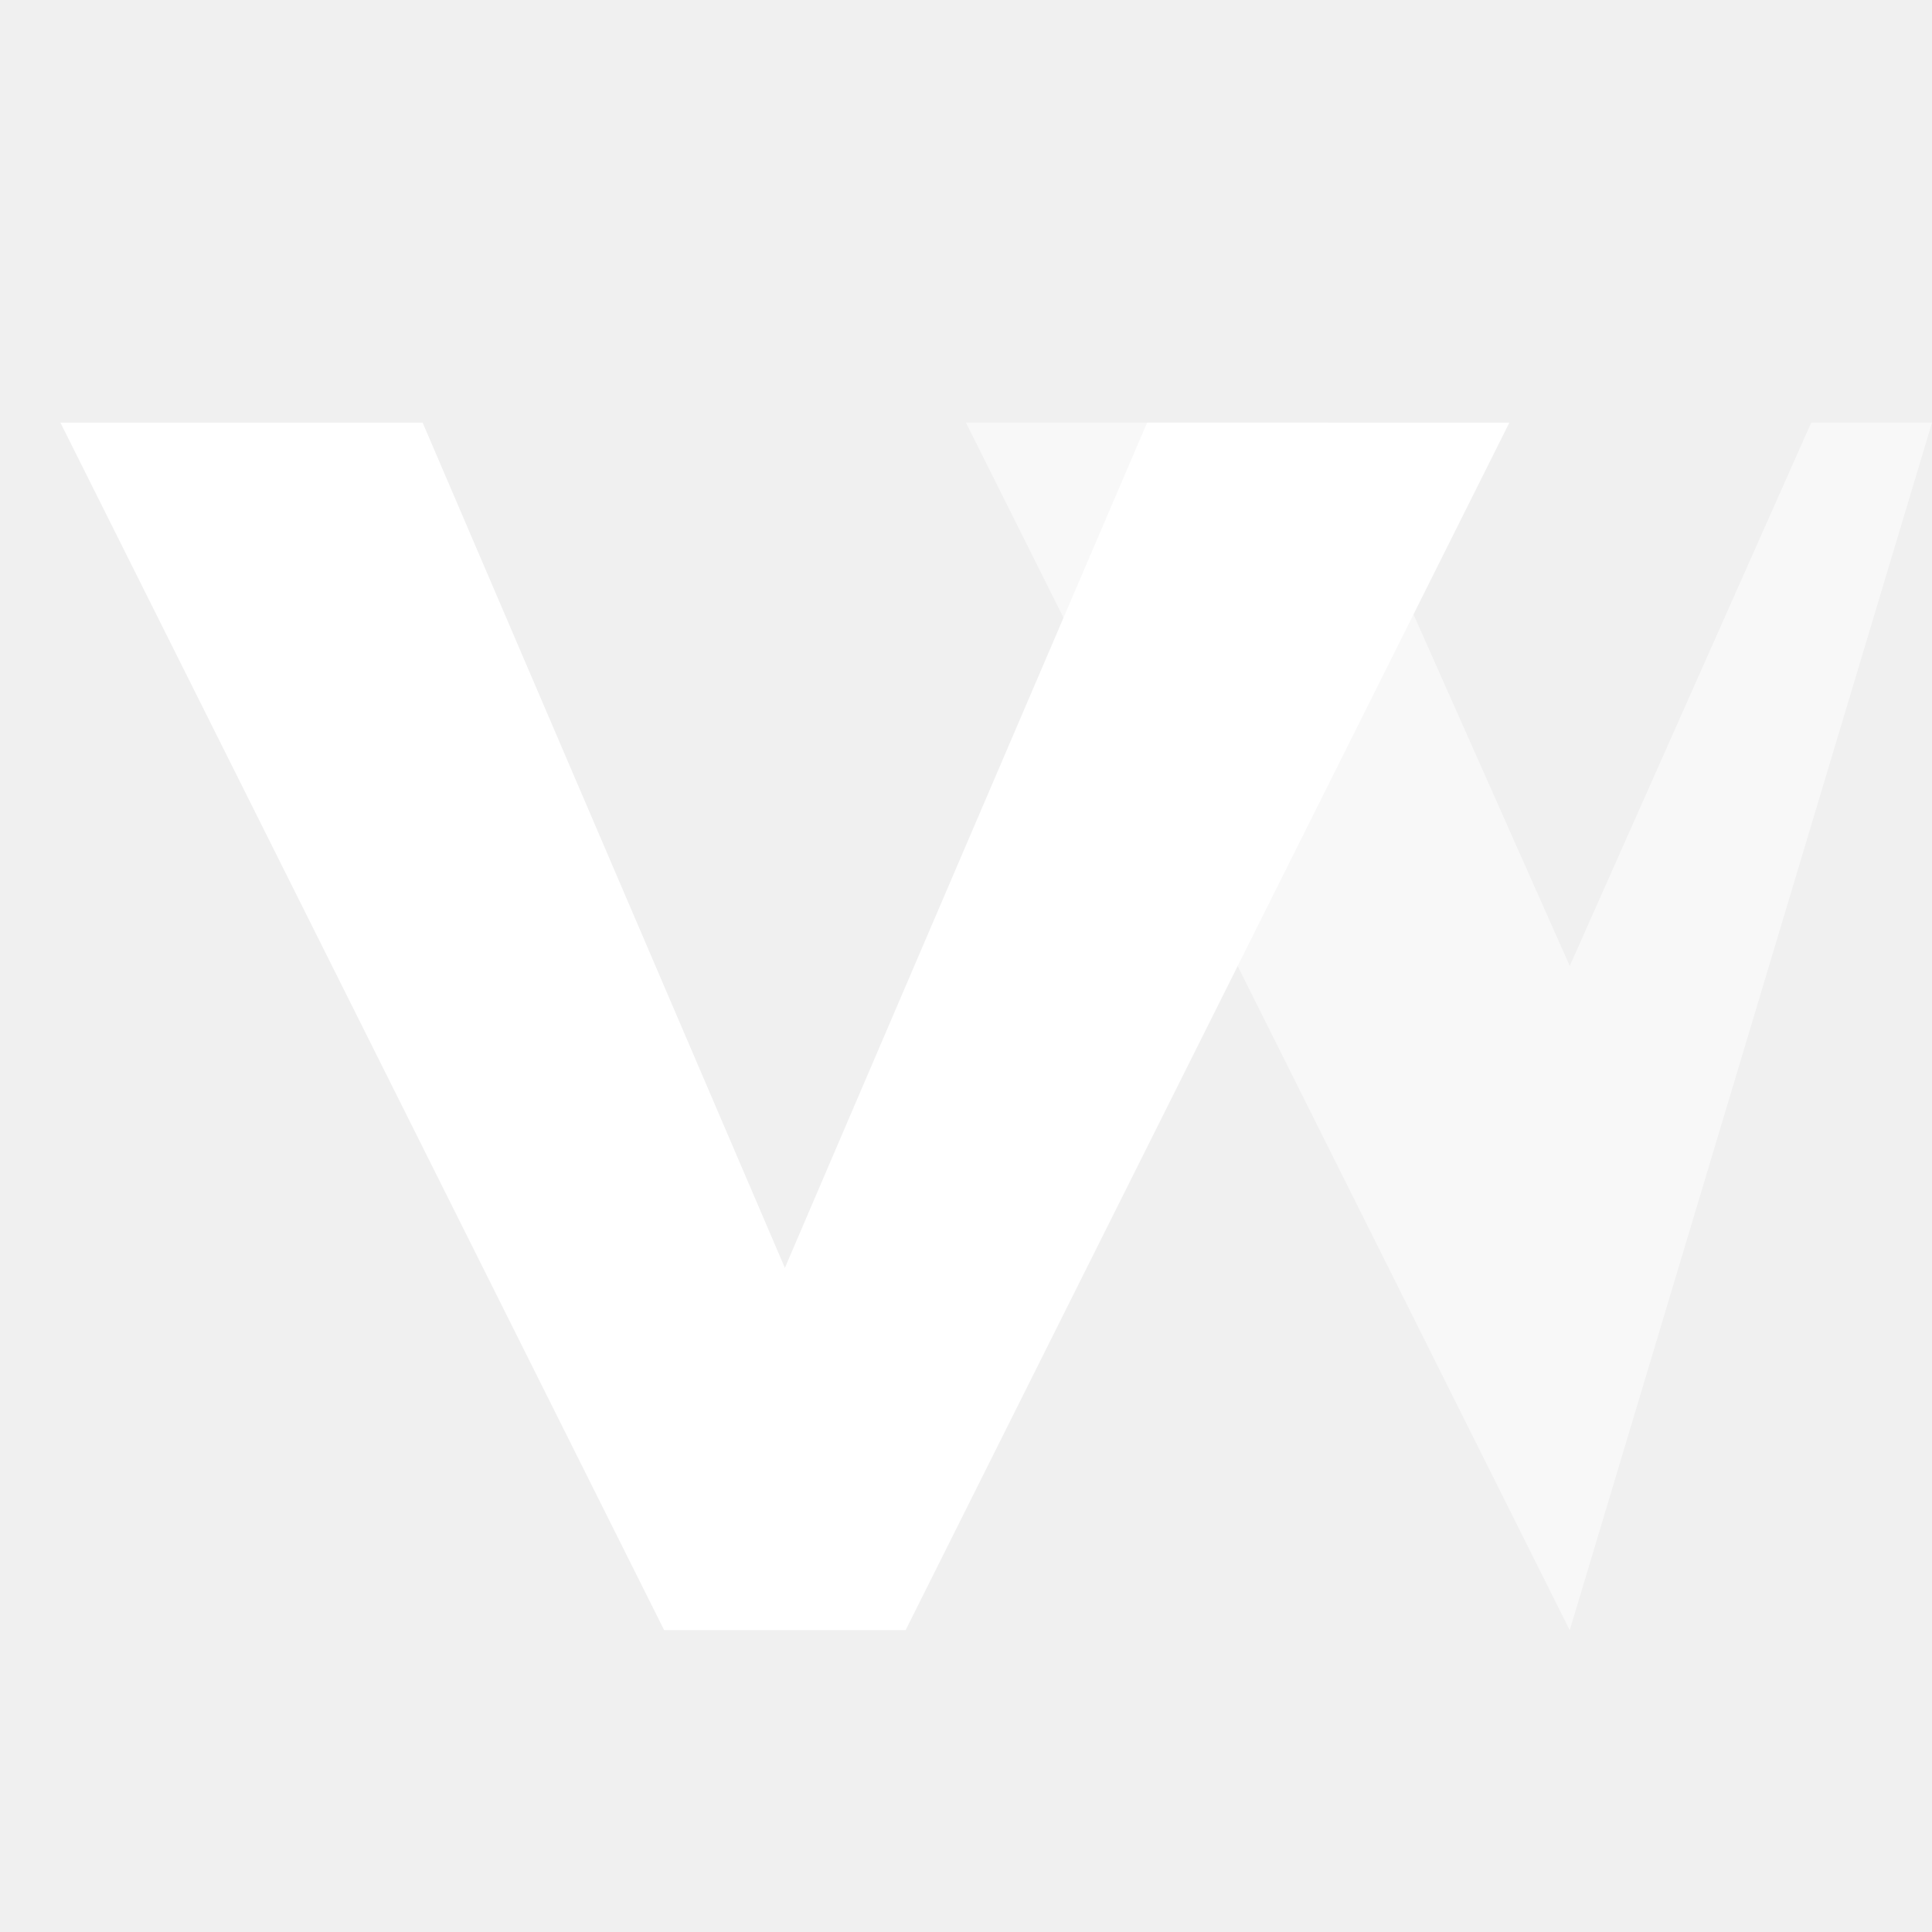
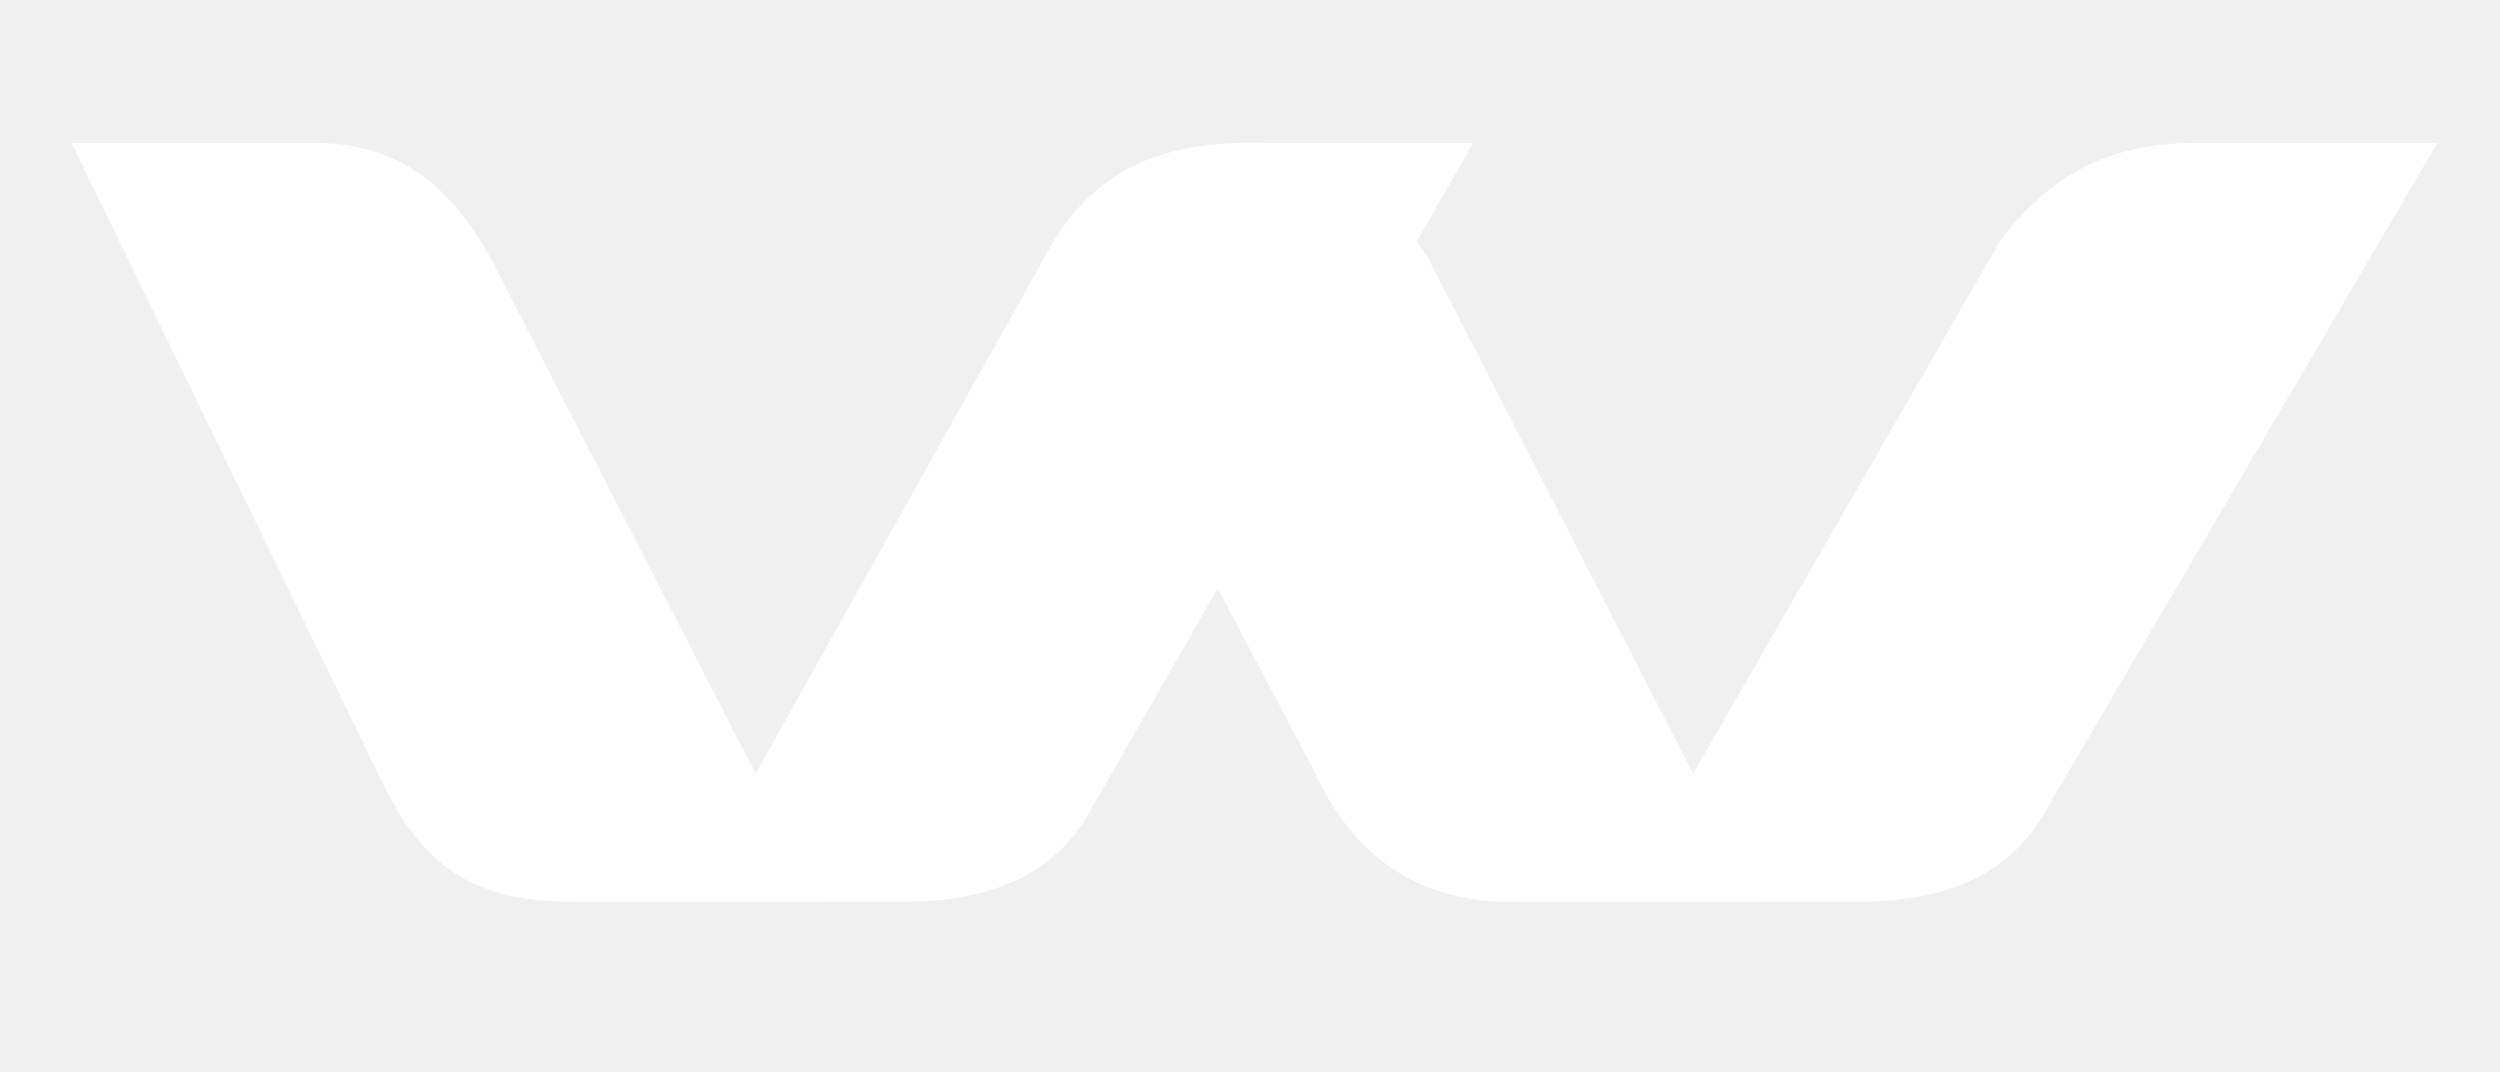
- <svg xmlns="http://www.w3.org/2000/svg" viewBox="0 0 64 64">
-   <path fill="#ffffff" d="M2 14h12l12 28 12-28h12L30 54h-8z" />
-   <path fill="#ffffff" opacity=".55" d="M32 14h12l8 18 8-18h4L52 54z" />
+ <svg xmlns="http://www.w3.org/2000/svg" viewBox="0 0 280 120" role="img">
+   <path fill="#ffffff" d="M8 16H35C44 16 50 20 55 29L92 101H64C52 101 47 96 43 88Z" />
+   <path fill="#ffffff" d="M140 16C149 16 154 20 160 29L197 101H169C158 101 151 95 147 86L119 33C124 21 130 16 140 16Z" />
+   <path fill="#ffffff" d="M64 101C75 101 80 95 85 86L118 27C123 19 130 16 140 16H165L122 91C118 98 111 101 101 101Z" />
+   <path fill="#ffffff" d="M169 101C180 101 185 95 190 86L224 27C230 19 237 16 246 16H273L229 91C225 98 218 101 208 101Z" />
</svg>
